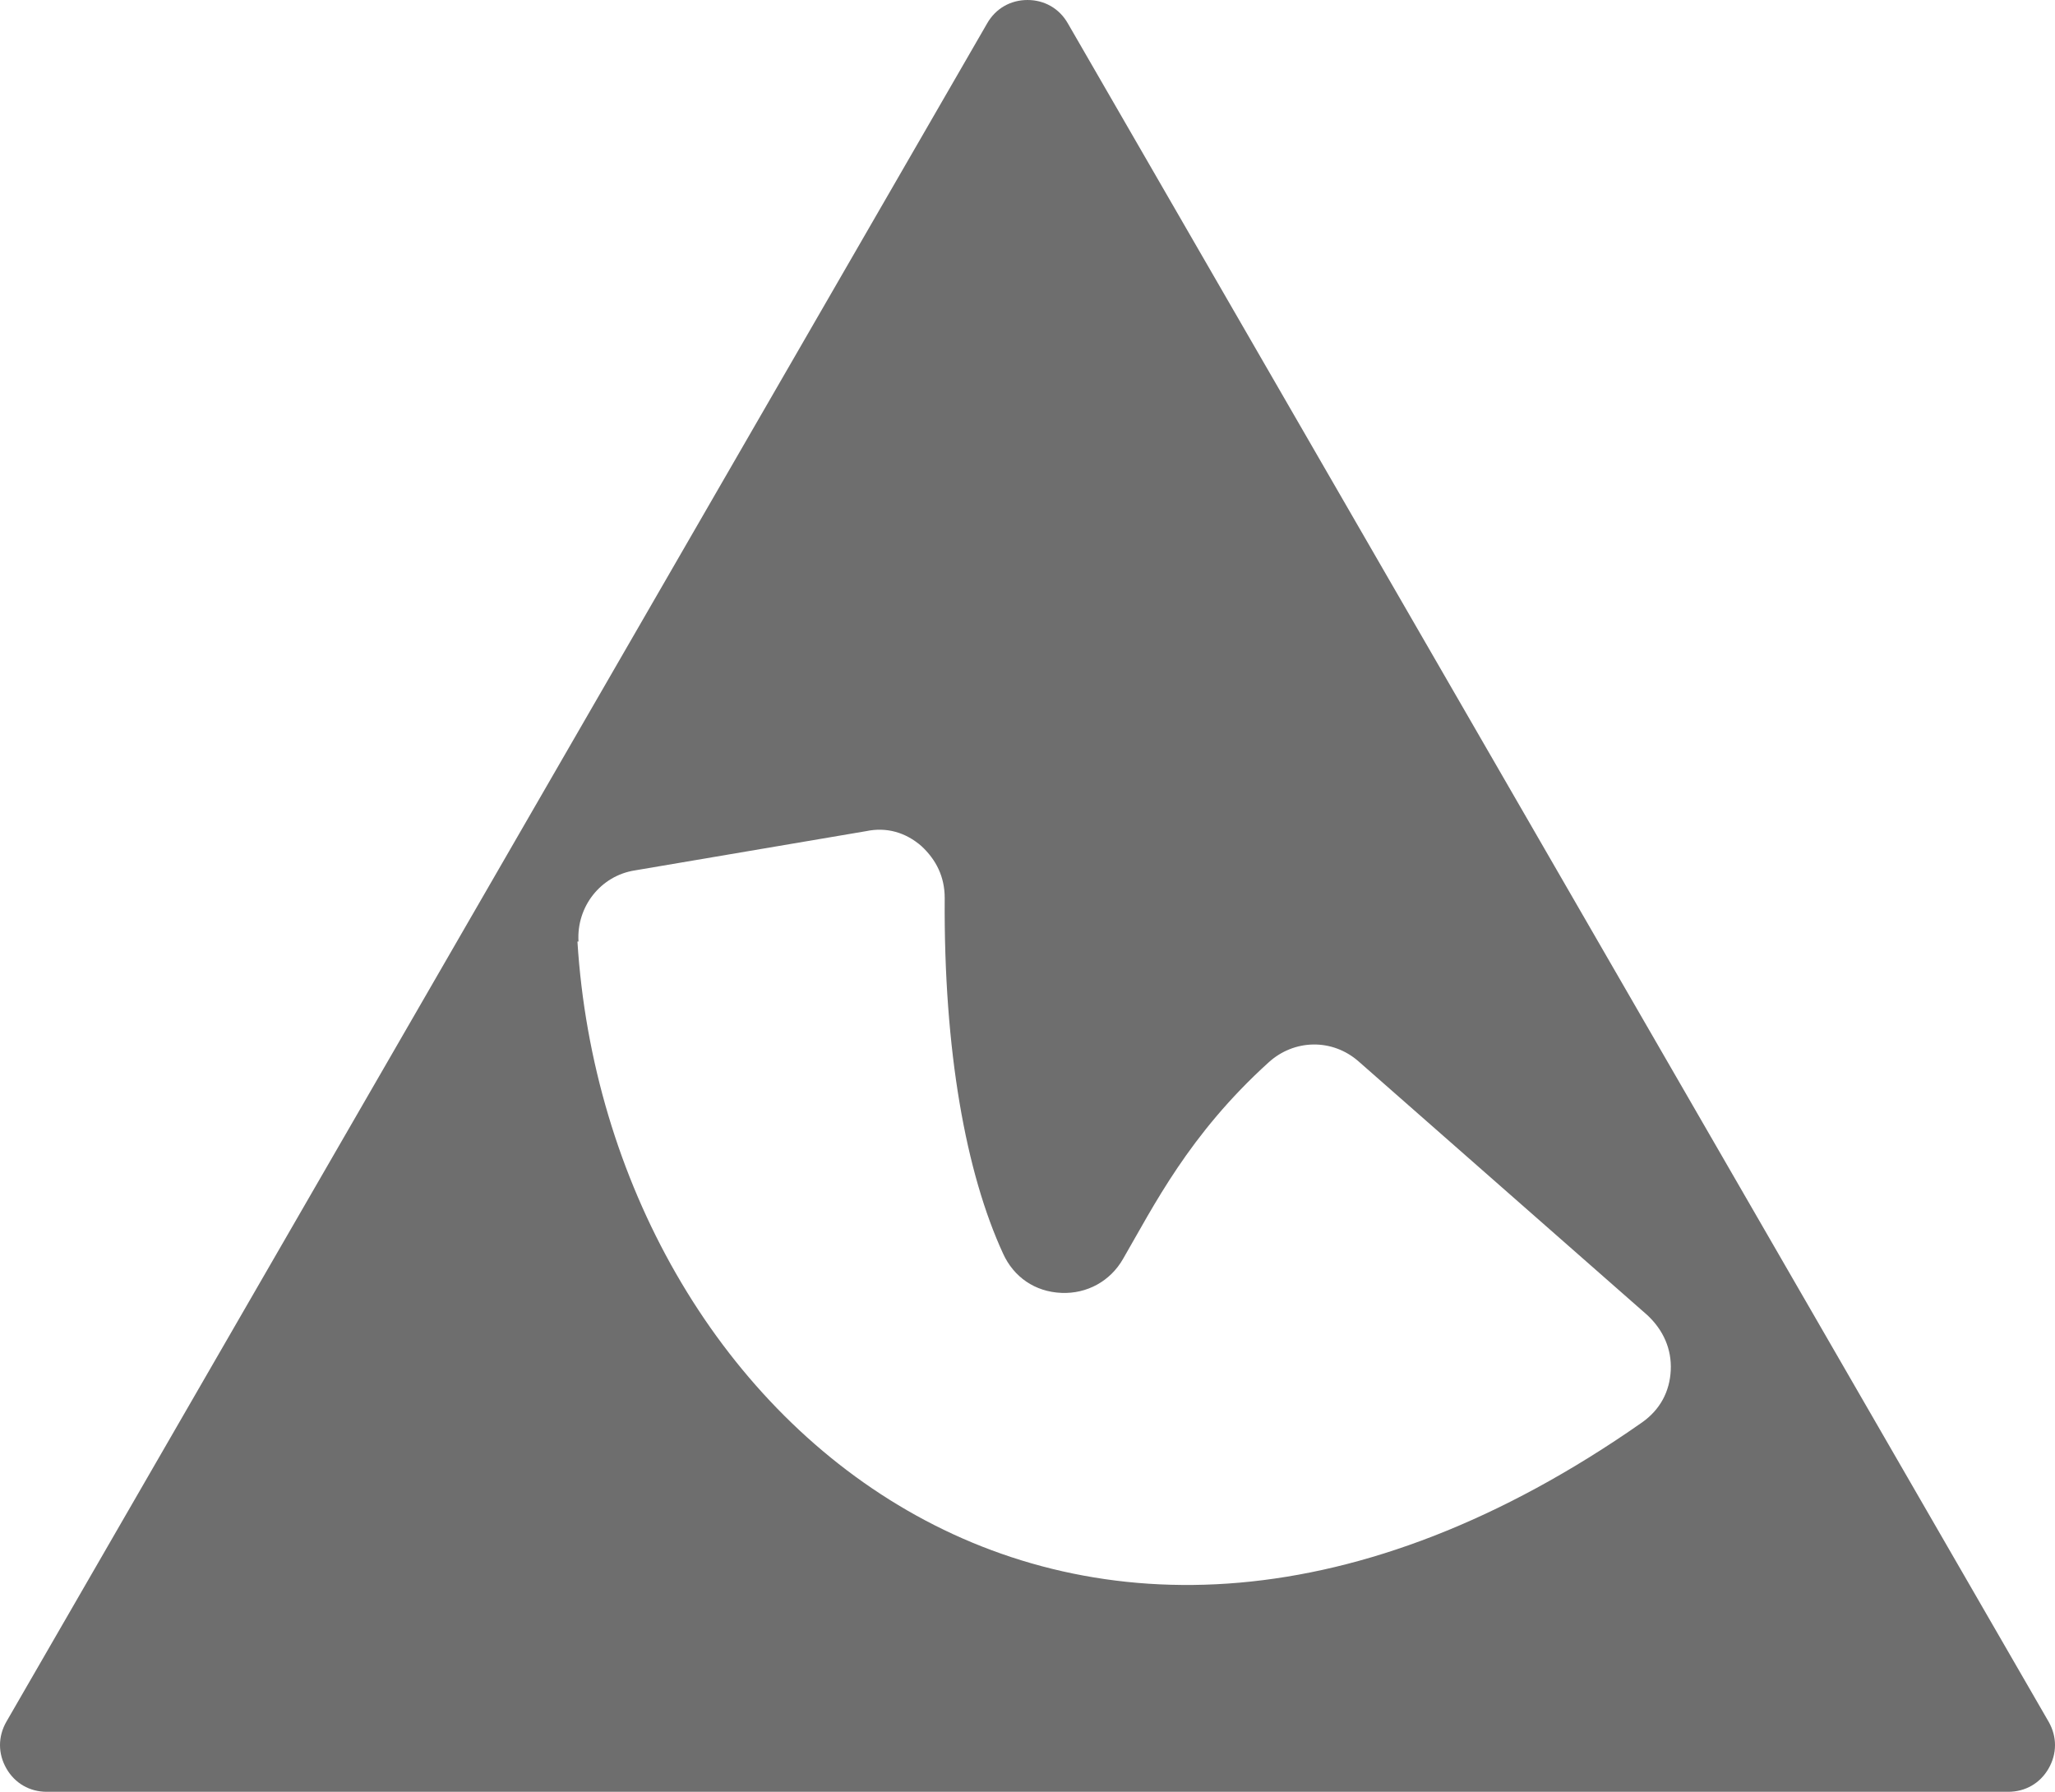
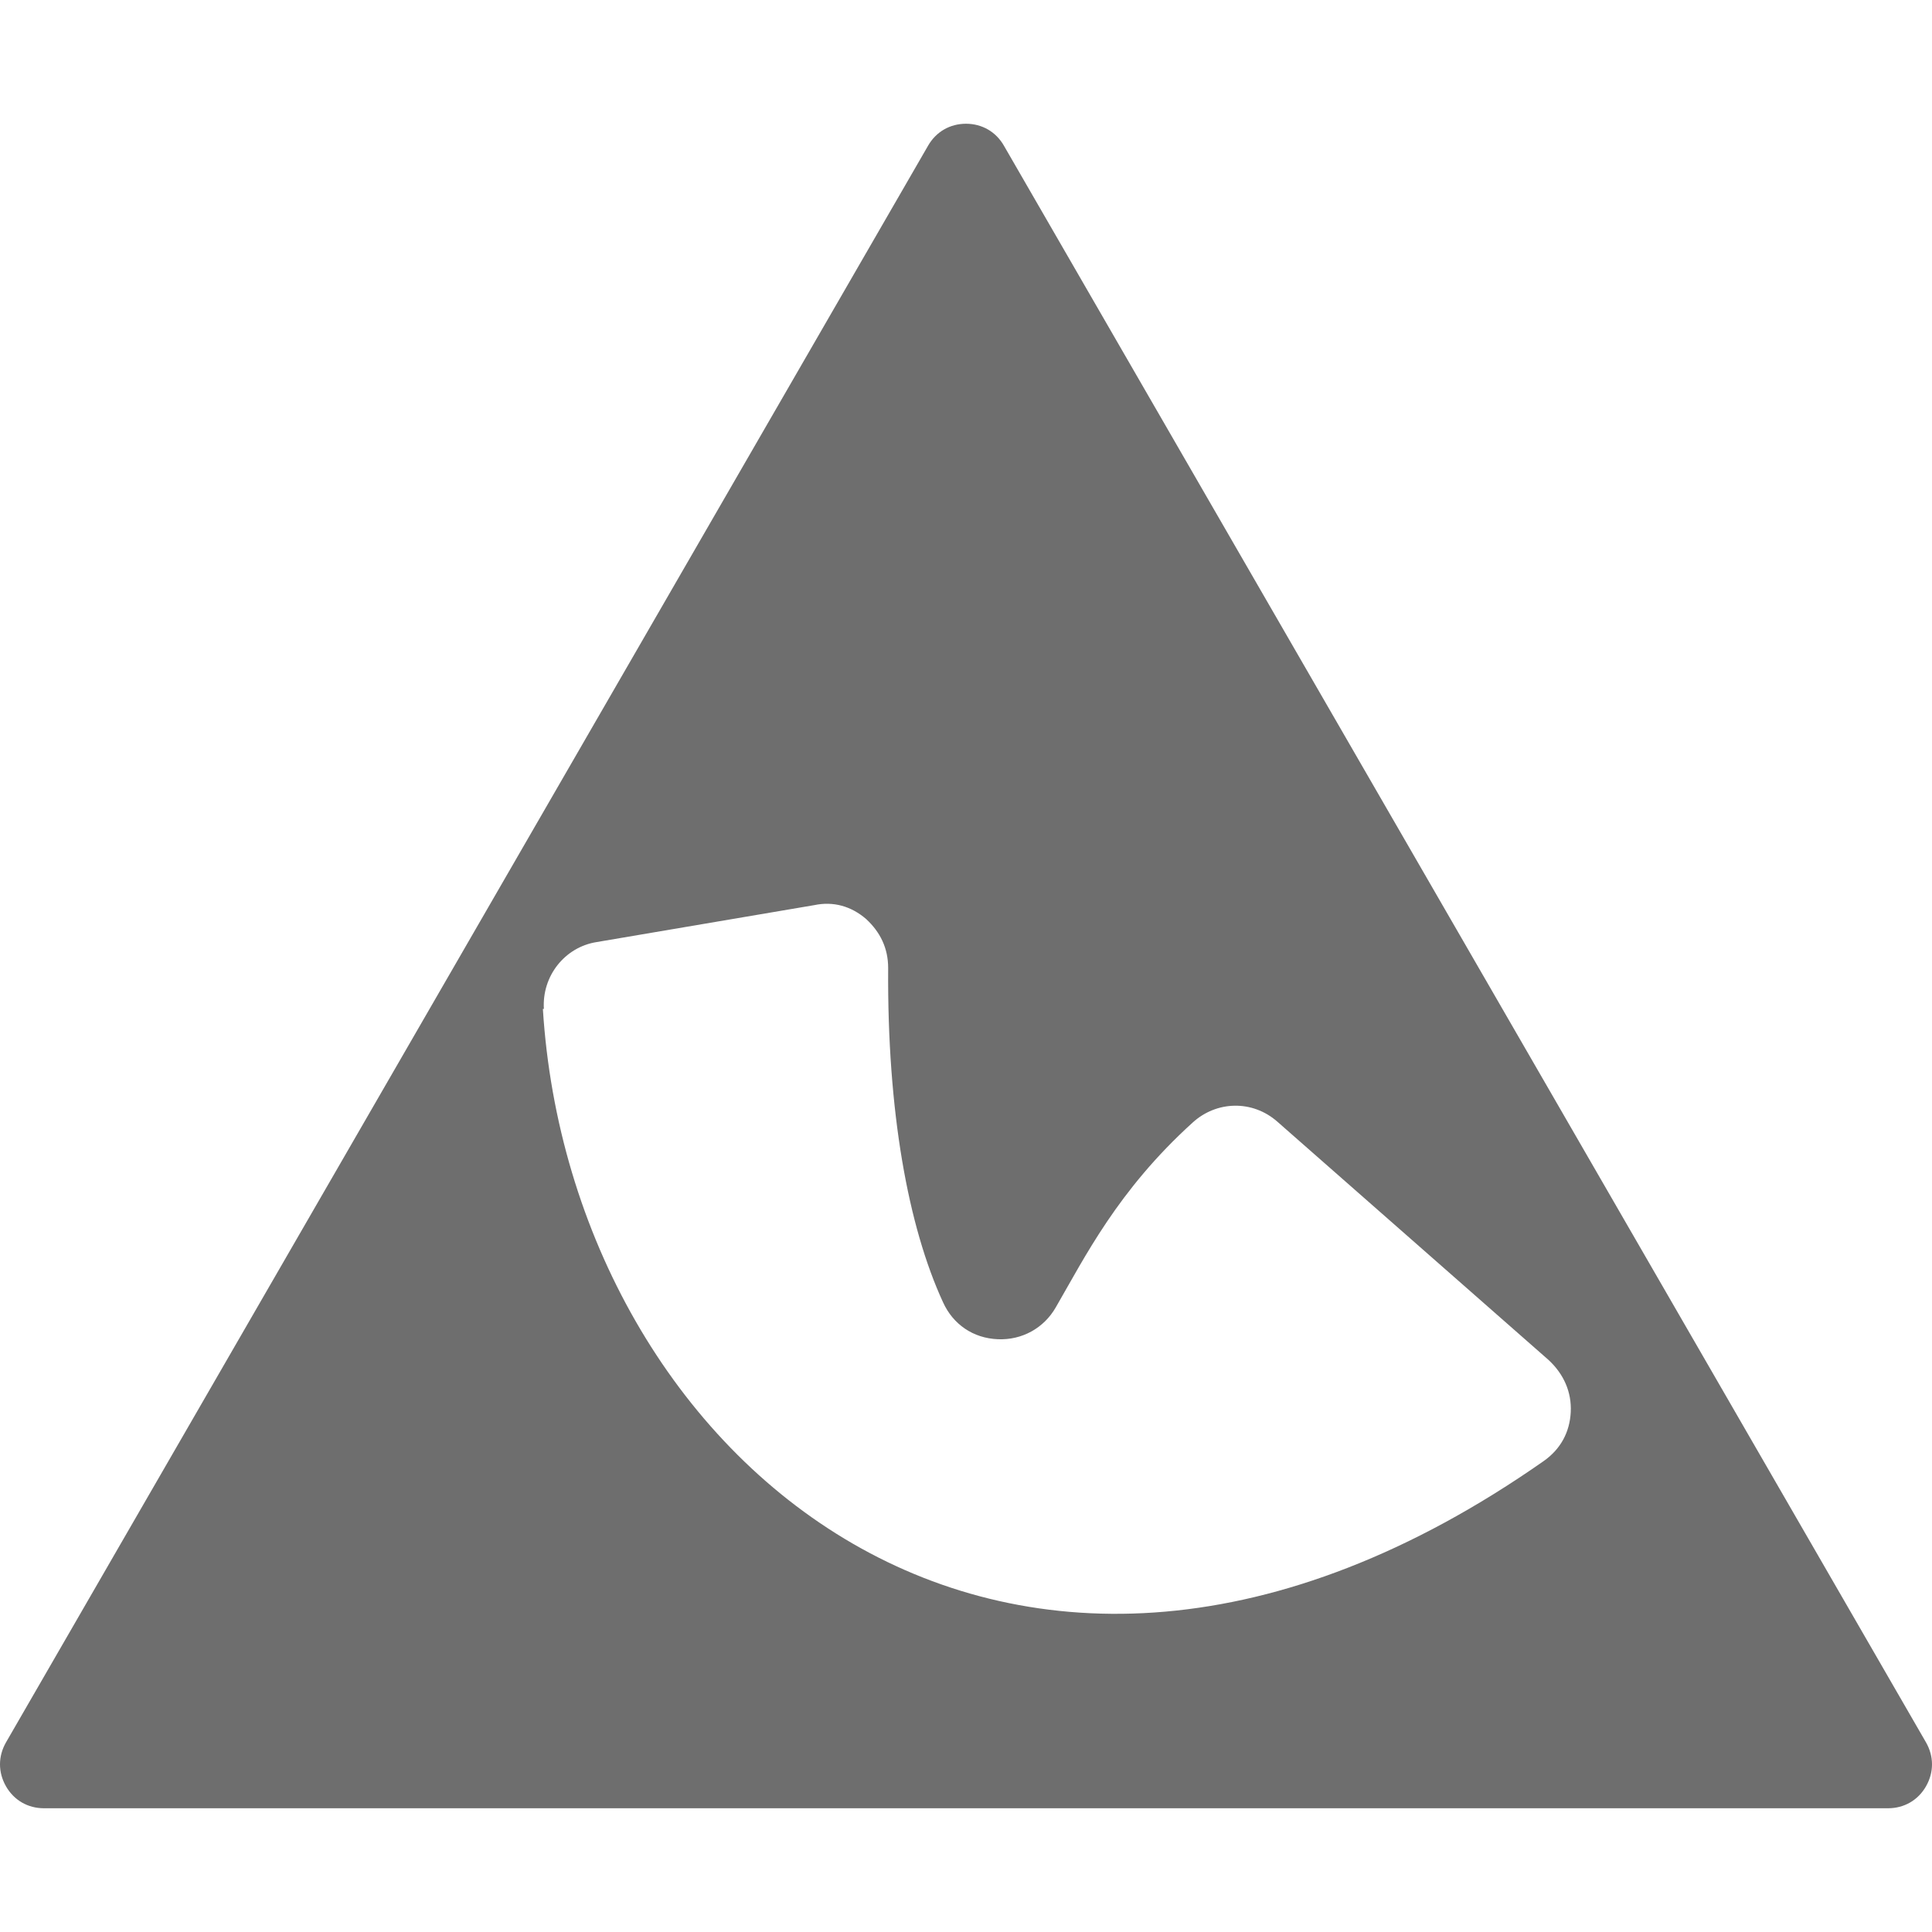
- <svg xmlns="http://www.w3.org/2000/svg" xml:space="preserve" fill-rule="evenodd" clip-rule="evenodd" viewBox="0 0 1936 1688">
+ <svg xmlns="http://www.w3.org/2000/svg" xml:space="preserve" fill-rule="evenodd" clip-rule="evenodd" width="13px" height="13px" viewBox="0 0 1936 1688">
  <path fill="#6e6e6e" d="M1006 22l462 800 462 800c8,14 8,30 0,44 -8,14 -22,22 -38,22l-924 0 -924 0c-16,0 -30,-8 -38,-22 -8,-14 -8,-30 0,-44l462 -800 462 -800c8,-14 22,-22 38,-22 16,0 30,8 38,22zm-462 865c28,449 466,829 1003,453 17,-12 26,-29 27,-49 1,-20 -7,-38 -22,-52l-272 -239c-25,-22 -61,-21 -85,1 -75,68 -108,135 -137,185 -12,21 -34,33 -58,32 -25,-1 -45,-15 -55,-37 -35,-76 -56,-191 -55,-335 0,-20 -8,-36 -22,-49 -15,-13 -33,-18 -52,-14l-218 37c-32,5 -55,34 -53,67z" />
</svg>
